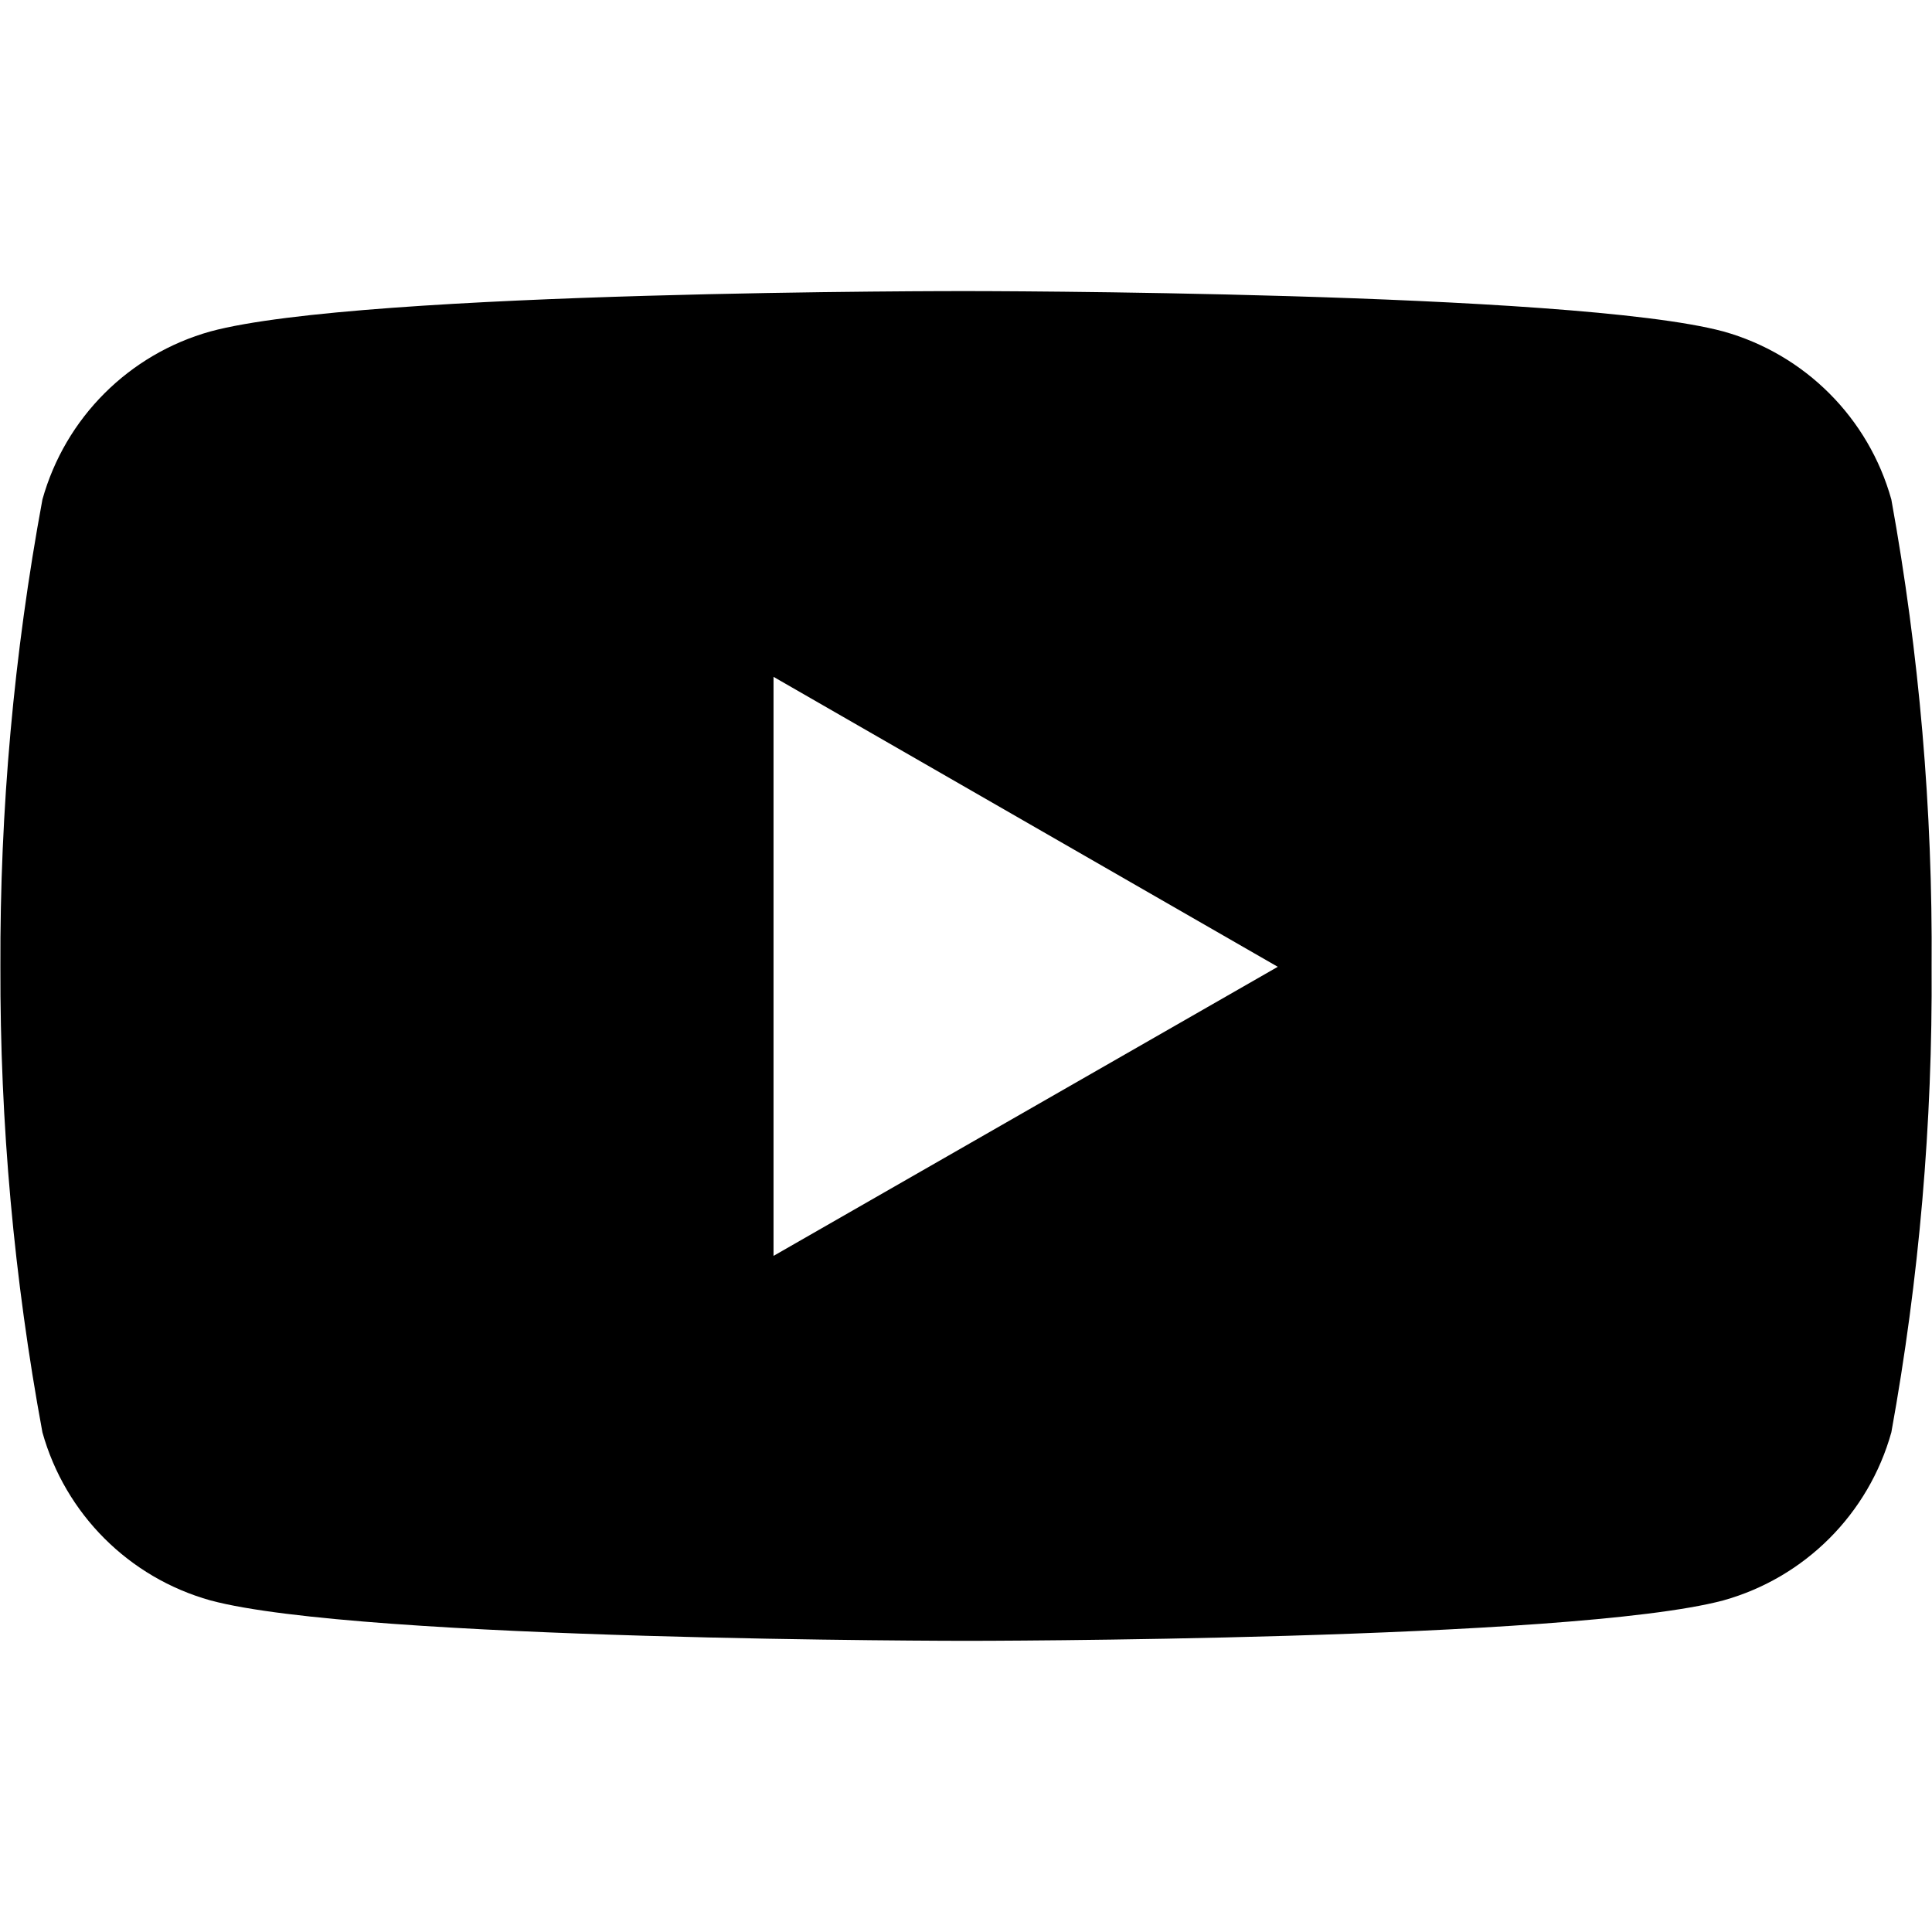
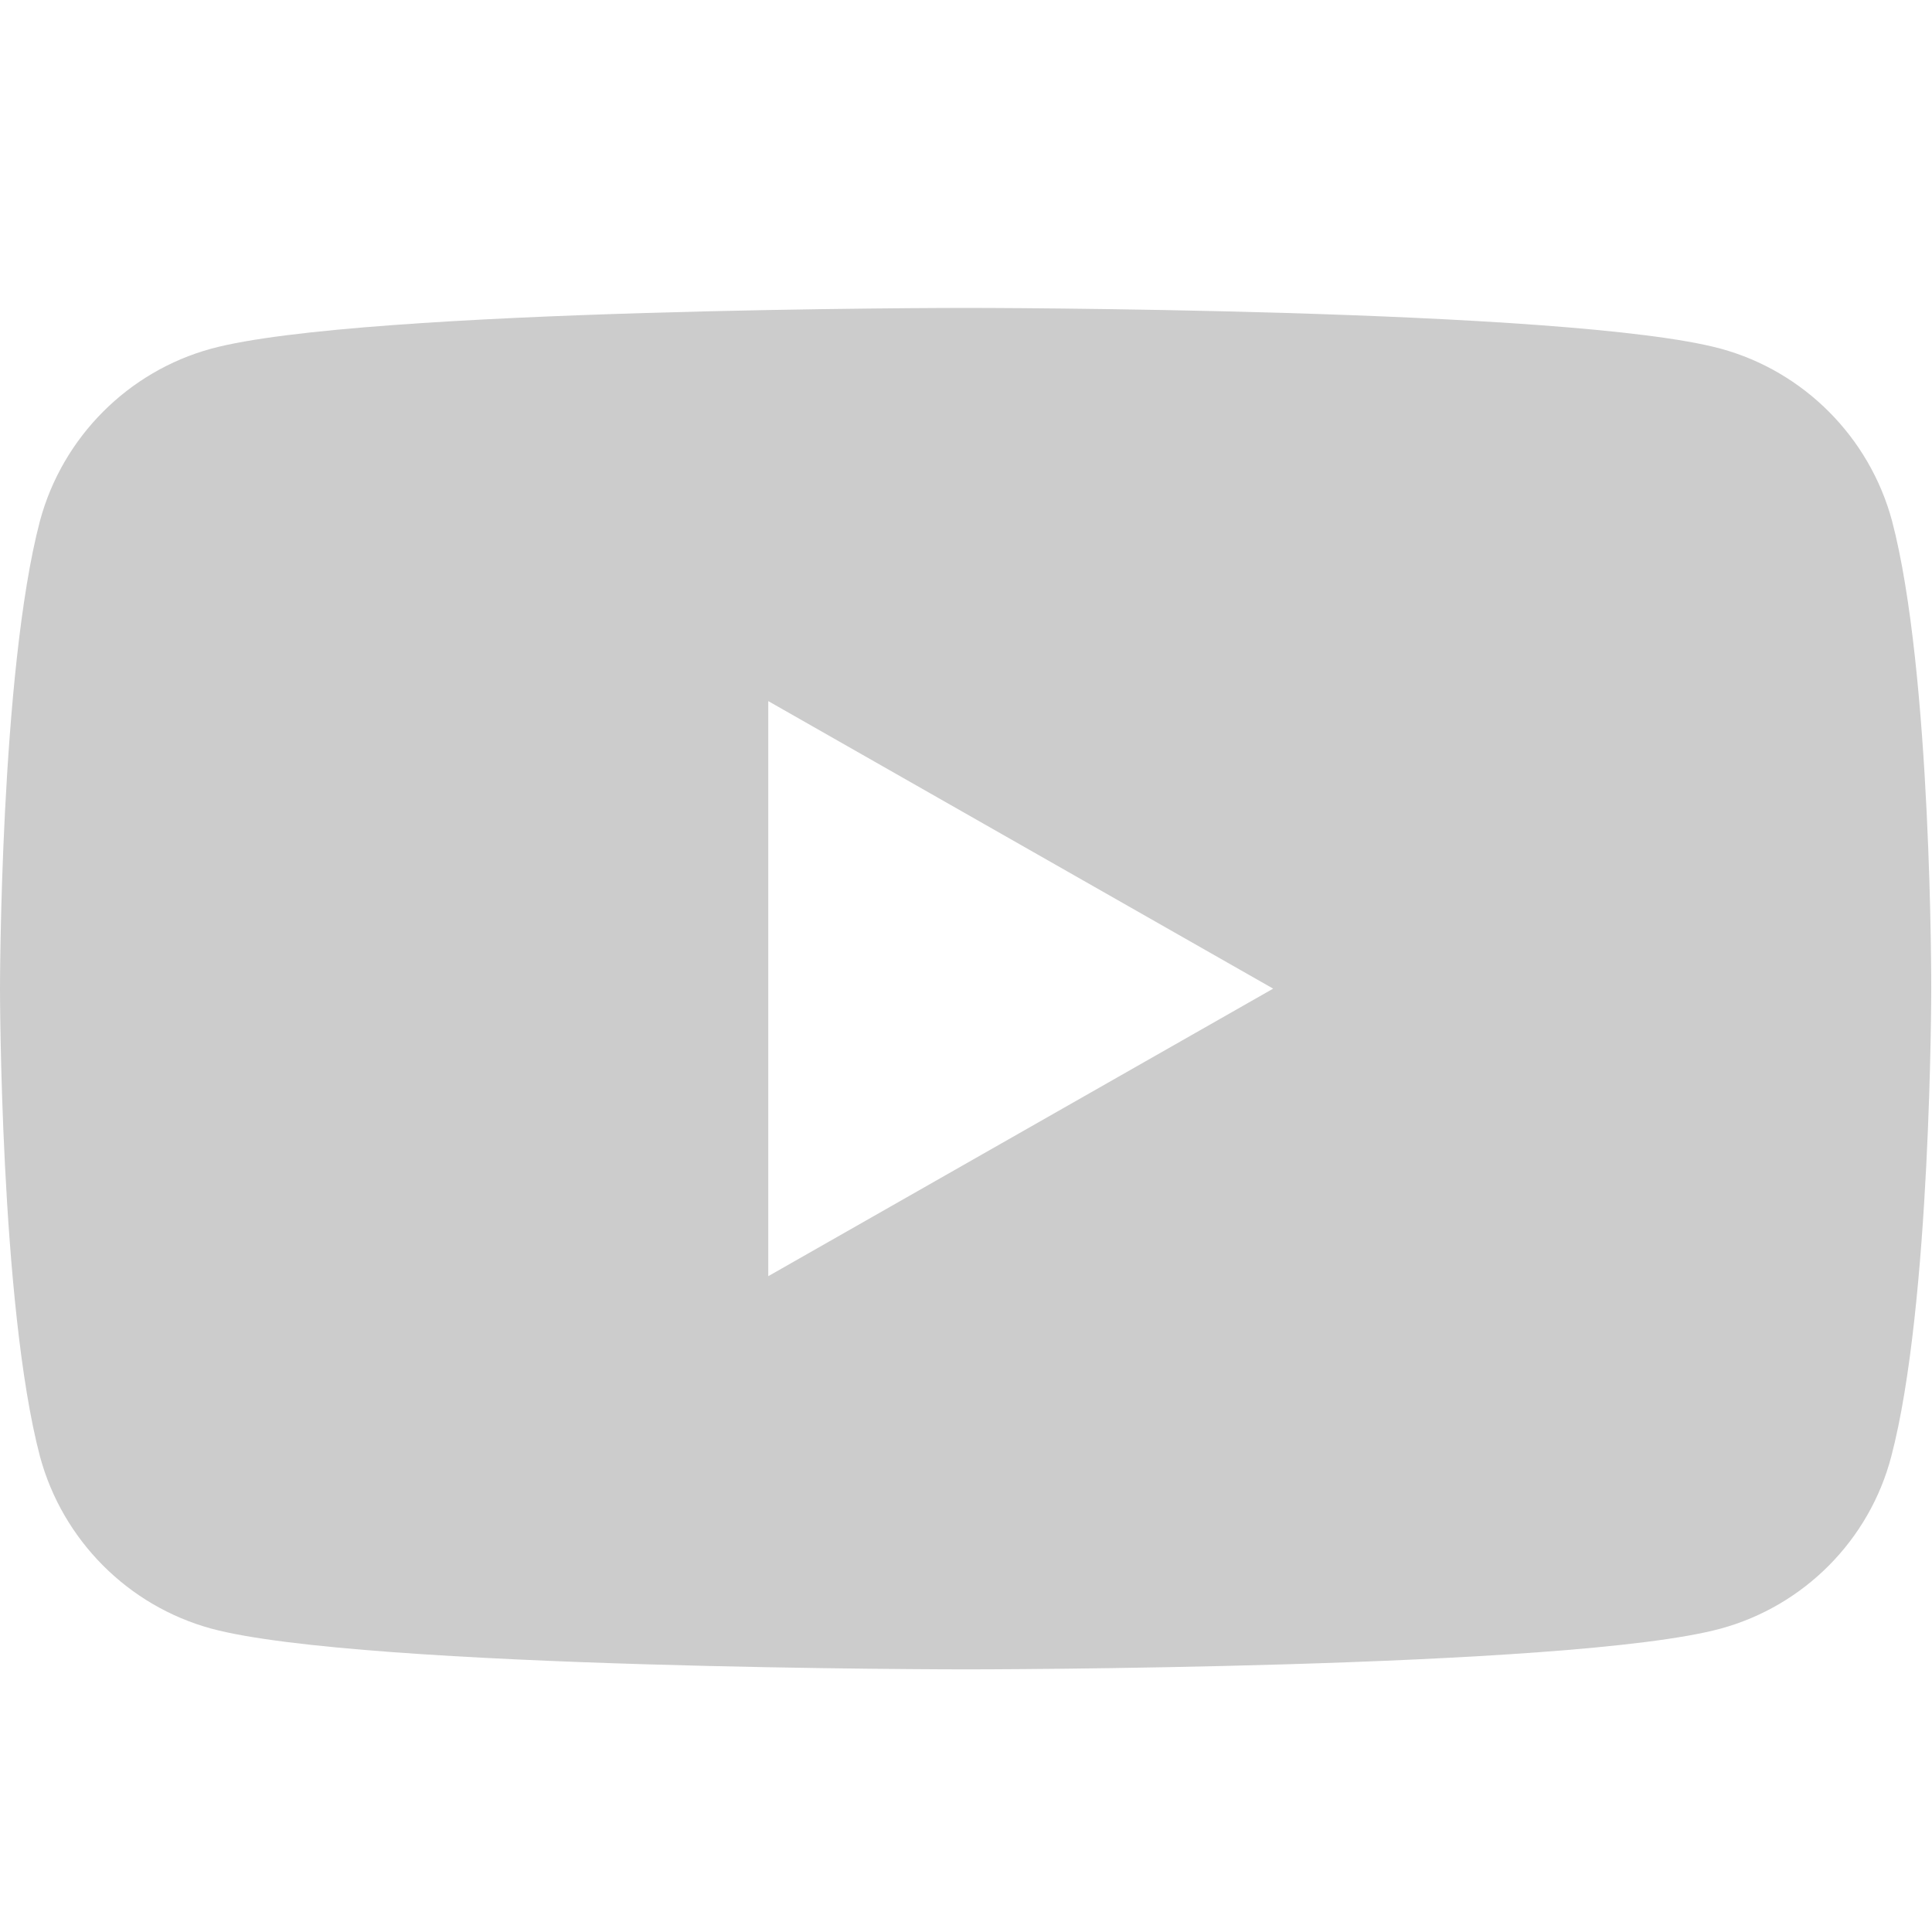
- <svg xmlns="http://www.w3.org/2000/svg" role="img" viewBox="0 0 24 24">
-   <path class="a" d="M23.495 6.205a3.007 3.007 0 0 0-2.088-2.088c-1.87-.501-9.396-.501-9.396-.501s-7.507-.01-9.396.501A3.007 3.007 0 0 0 .527 6.205a31.247 31.247 0 0 0-.522 5.805 31.247 31.247 0 0 0 .522 5.783 3.007 3.007 0 0 0 2.088 2.088c1.868.502 9.396.502 9.396.502s7.506 0 9.396-.502a3.007 3.007 0 0 0 2.088-2.088 31.247 31.247 0 0 0 .5-5.783 31.247 31.247 0 0 0-.5-5.805zM9.609 15.601V8.408l6.264 3.602z" />
+ <svg xmlns="http://www.w3.org/2000/svg" version="1.1" id="Layer_1" x="0px" y="0px" viewBox="0 0 256 256" style="enable-background:new 0 0 256 256;" xml:space="preserve">
+   <style type="text/css">
+ 	.st0{fill:#CCCCCC;}
+ </style>
+   <path class="st0" d="M250.7,69C247.7,57.9,239,49.2,228,46.2c-20-5.4-100-5.4-100-5.4s-80.1,0-100,5.4C17,49.2,8.3,57.9,5.3,69  C0,89.1,0,131,0,131s0,41.9,5.3,62C8.3,204.1,17,212.8,28,215.8c20,5.4,100,5.4,100,5.4s80.1,0,100-5.4c11-3,19.7-11.7,22.6-22.8  c5.3-20.1,5.3-62,5.3-62S256,89.1,250.7,69z M101.8,169.1V92.9l66.9,38.1L101.8,169.1z" />
</svg>
